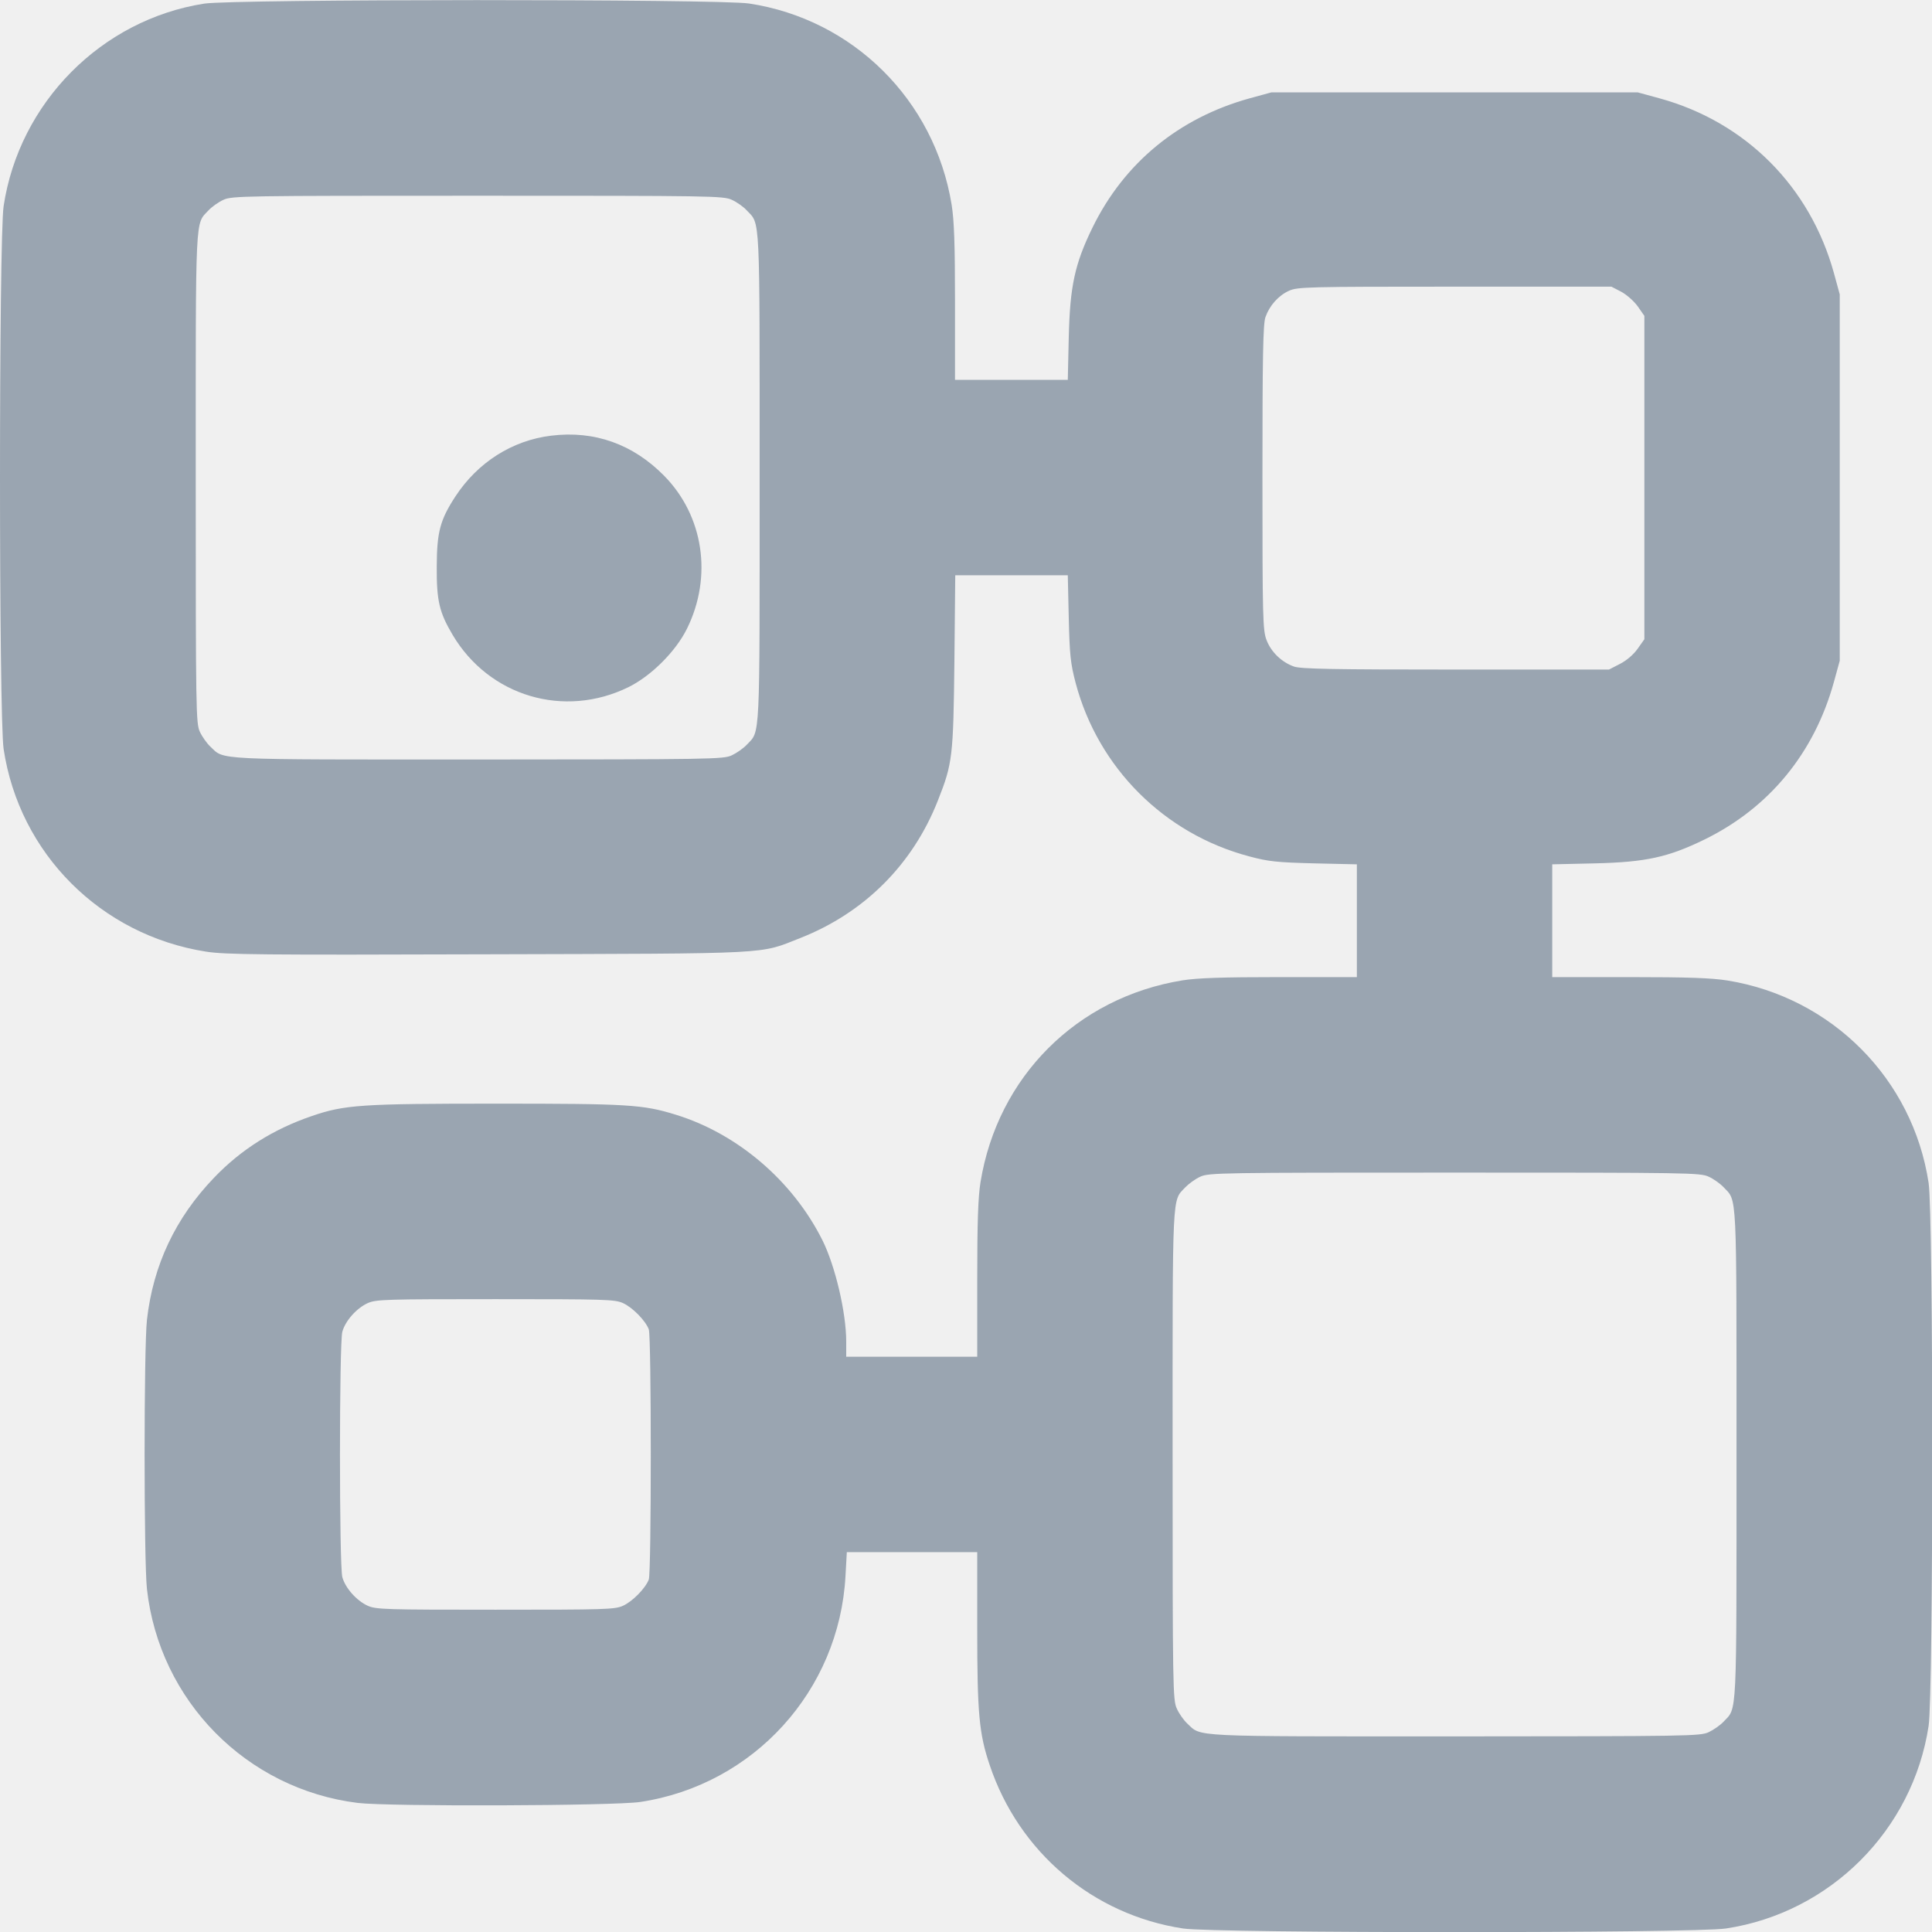
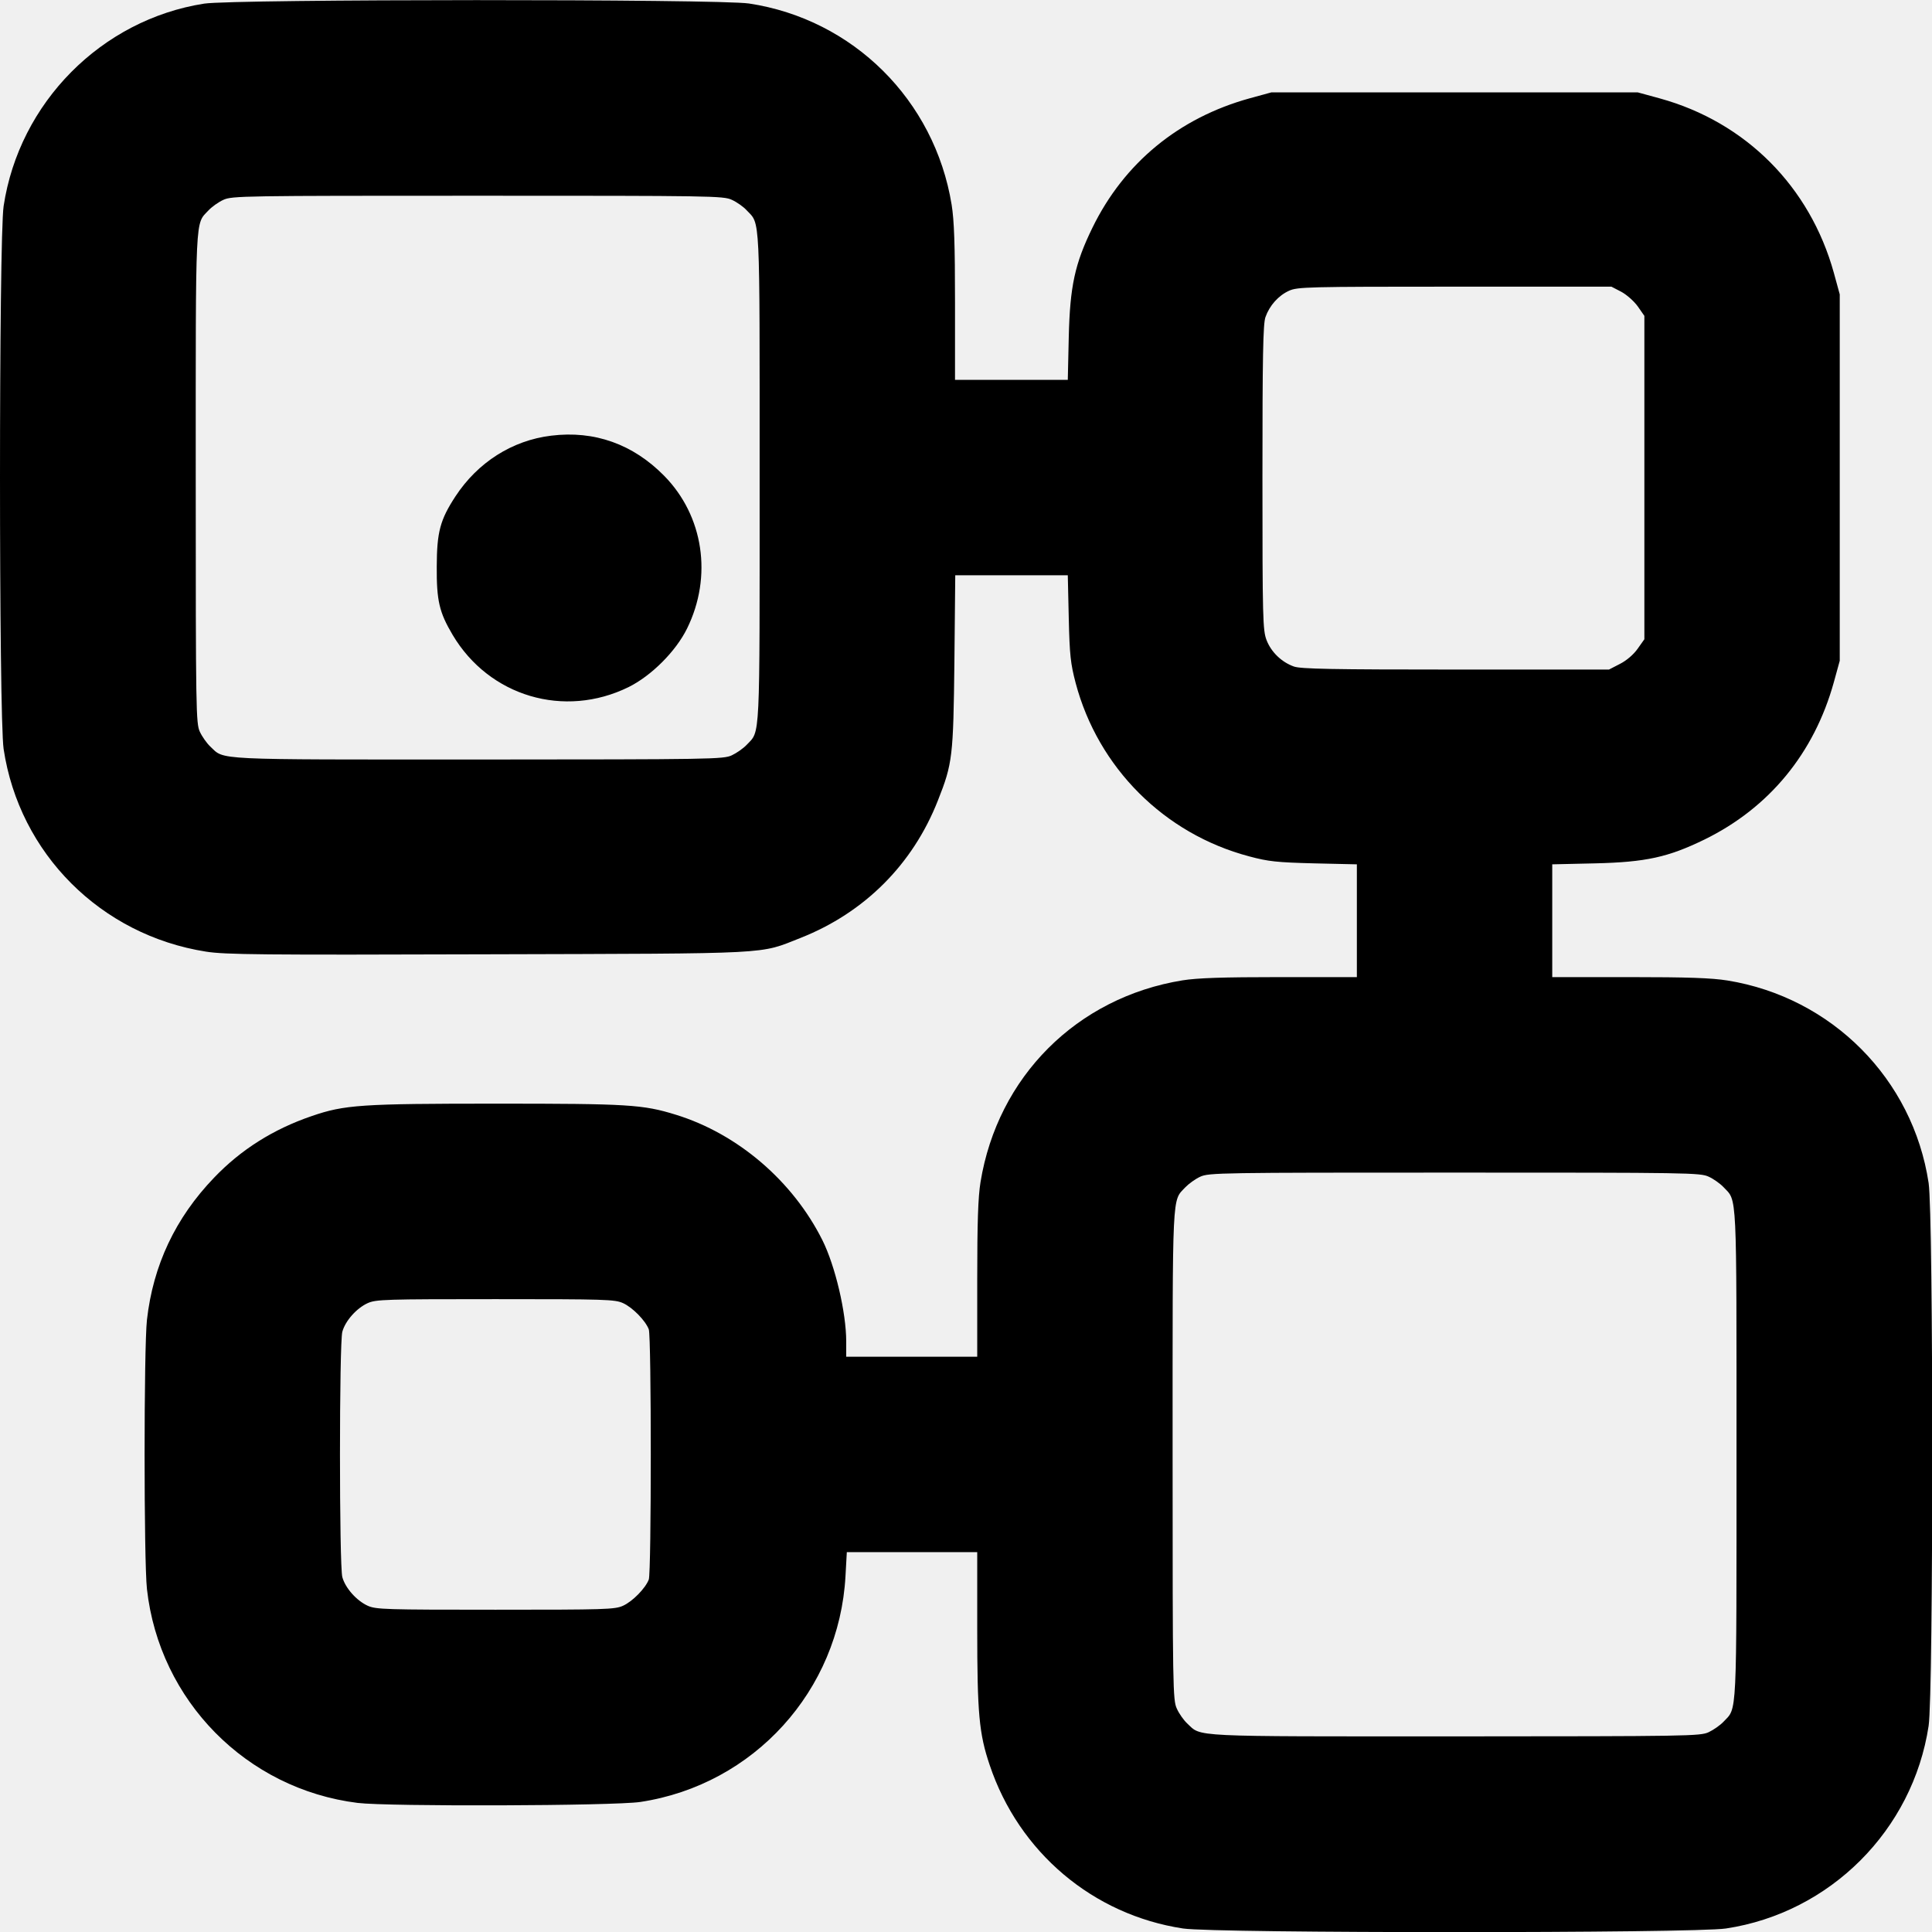
<svg xmlns="http://www.w3.org/2000/svg" width="16" height="16" viewBox="0 0 16 16" fill="none">
  <g clip-path="url(#clip0_8874_15273)">
-     <path fill-rule="evenodd" clip-rule="evenodd" d="M1.691 0.03C0.84 0.163 0.159 0.85 0.03 1.707C-0.01 1.973 -0.01 5.936 0.03 6.203C0.16 7.069 0.835 7.744 1.706 7.881C1.864 7.906 2.165 7.909 4.038 7.903C6.437 7.896 6.28 7.905 6.631 7.767C7.159 7.558 7.559 7.159 7.767 6.63C7.889 6.322 7.895 6.267 7.904 5.476L7.911 4.764H8.377H8.843L8.851 5.118C8.858 5.425 8.866 5.496 8.908 5.656C9.094 6.358 9.642 6.906 10.345 7.092C10.505 7.135 10.575 7.142 10.883 7.15L11.237 7.158V7.625V8.092L10.598 8.092C10.124 8.092 9.916 8.099 9.792 8.119C8.918 8.261 8.262 8.917 8.12 9.791C8.1 9.915 8.093 10.123 8.093 10.597L8.093 11.236H7.55H7.008V11.11C7.008 10.87 6.917 10.484 6.811 10.271C6.566 9.781 6.11 9.39 5.598 9.232C5.324 9.147 5.204 9.14 4.112 9.14C2.99 9.14 2.854 9.149 2.581 9.243C2.262 9.352 1.995 9.521 1.773 9.753C1.452 10.087 1.268 10.479 1.217 10.93C1.191 11.162 1.191 12.928 1.217 13.16C1.32 14.085 2.041 14.816 2.962 14.931C3.216 14.962 5.082 14.956 5.303 14.923C6.242 14.781 6.95 14.002 7.002 13.052L7.013 12.854H7.553H8.093L8.093 13.493C8.093 14.188 8.108 14.357 8.196 14.617C8.438 15.34 9.052 15.858 9.798 15.971C10.064 16.011 14.027 16.011 14.293 15.971C15.157 15.841 15.841 15.156 15.972 14.293C16.012 14.026 16.012 10.063 15.972 9.797C15.842 8.936 15.171 8.26 14.306 8.12C14.174 8.099 13.979 8.092 13.494 8.092L12.855 8.092V7.625V7.158L13.209 7.15C13.631 7.14 13.815 7.099 14.115 6.953C14.651 6.691 15.024 6.238 15.187 5.65L15.236 5.472V3.955V2.438L15.187 2.259C14.989 1.545 14.457 1.011 13.746 0.815L13.563 0.765H12.046H10.529L10.35 0.814C9.763 0.976 9.309 1.349 9.047 1.886C8.901 2.185 8.861 2.37 8.851 2.792L8.843 3.146H8.376H7.909L7.909 2.507C7.909 2.022 7.902 1.826 7.881 1.695C7.74 0.829 7.065 0.159 6.203 0.029C5.95 -0.009 1.937 -0.008 1.691 0.03ZM1.85 1.655C1.81 1.673 1.755 1.712 1.727 1.742C1.615 1.862 1.621 1.739 1.621 3.959C1.621 5.893 1.623 5.99 1.655 6.06C1.674 6.101 1.713 6.156 1.742 6.183C1.862 6.296 1.74 6.29 3.96 6.29C5.894 6.289 5.991 6.288 6.061 6.255C6.101 6.236 6.157 6.197 6.184 6.168C6.297 6.048 6.291 6.17 6.291 3.955C6.291 1.74 6.297 1.862 6.184 1.742C6.157 1.712 6.101 1.673 6.061 1.655C5.991 1.622 5.894 1.621 3.956 1.621C2.017 1.621 1.921 1.622 1.85 1.655ZM10.675 2.408C10.587 2.448 10.514 2.53 10.48 2.626C10.46 2.681 10.455 2.951 10.455 3.955C10.455 5.127 10.458 5.22 10.489 5.301C10.527 5.4 10.614 5.484 10.716 5.52C10.773 5.54 11.034 5.545 12.055 5.545H13.325L13.416 5.498C13.471 5.47 13.529 5.42 13.562 5.373L13.618 5.294V3.955V2.616L13.563 2.537C13.532 2.494 13.471 2.44 13.426 2.416L13.345 2.374L12.047 2.374C10.828 2.374 10.745 2.376 10.675 2.408ZM4.565 3.608C4.242 3.647 3.956 3.829 3.771 4.112C3.645 4.305 3.618 4.406 3.617 4.69C3.615 4.975 3.638 5.071 3.748 5.257C4.051 5.768 4.673 5.952 5.206 5.69C5.395 5.596 5.597 5.394 5.69 5.205C5.902 4.774 5.827 4.272 5.5 3.94C5.242 3.678 4.923 3.564 4.565 3.608ZM9.94 9.745C9.9 9.763 9.845 9.803 9.817 9.832C9.705 9.952 9.711 9.829 9.711 12.049C9.711 13.983 9.713 14.08 9.746 14.15C9.764 14.191 9.803 14.246 9.832 14.273C9.953 14.386 9.83 14.38 12.05 14.38C13.984 14.379 14.081 14.378 14.151 14.345C14.191 14.326 14.247 14.287 14.274 14.258C14.387 14.138 14.381 14.26 14.381 12.045C14.381 9.83 14.387 9.952 14.274 9.832C14.247 9.803 14.191 9.763 14.151 9.745C14.081 9.712 13.985 9.711 12.046 9.711C10.107 9.711 10.011 9.712 9.94 9.745ZM3.045 10.792C2.953 10.834 2.86 10.938 2.835 11.029C2.809 11.123 2.809 12.966 2.835 13.061C2.86 13.152 2.953 13.256 3.045 13.298C3.114 13.329 3.191 13.331 4.103 13.331C5.015 13.331 5.092 13.329 5.16 13.298C5.239 13.262 5.345 13.154 5.373 13.081C5.395 13.021 5.395 11.069 5.373 11.009C5.345 10.936 5.239 10.828 5.16 10.792C5.092 10.761 5.015 10.759 4.103 10.759C3.191 10.759 3.114 10.761 3.045 10.792Z" fill="#9AA5B1" />
+     <path fill-rule="evenodd" clip-rule="evenodd" d="M1.691 0.03C0.84 0.163 0.159 0.85 0.03 1.707C-0.01 1.973 -0.01 5.936 0.03 6.203C0.16 7.069 0.835 7.744 1.706 7.881C1.864 7.906 2.165 7.909 4.038 7.903C6.437 7.896 6.28 7.905 6.631 7.767C7.159 7.558 7.559 7.159 7.767 6.63C7.889 6.322 7.895 6.267 7.904 5.476L7.911 4.764H8.377H8.843L8.851 5.118C8.858 5.425 8.866 5.496 8.908 5.656C9.094 6.358 9.642 6.906 10.345 7.092C10.505 7.135 10.575 7.142 10.883 7.15L11.237 7.158V7.625V8.092L10.598 8.092C10.124 8.092 9.916 8.099 9.792 8.119C8.918 8.261 8.262 8.917 8.12 9.791C8.1 9.915 8.093 10.123 8.093 10.597L8.093 11.236H7.55H7.008V11.11C7.008 10.87 6.917 10.484 6.811 10.271C6.566 9.781 6.11 9.39 5.598 9.232C5.324 9.147 5.204 9.14 4.112 9.14C2.99 9.14 2.854 9.149 2.581 9.243C2.262 9.352 1.995 9.521 1.773 9.753C1.452 10.087 1.268 10.479 1.217 10.93C1.191 11.162 1.191 12.928 1.217 13.16C1.32 14.085 2.041 14.816 2.962 14.931C3.216 14.962 5.082 14.956 5.303 14.923C6.242 14.781 6.95 14.002 7.002 13.052L7.013 12.854H7.553H8.093L8.093 13.493C8.093 14.188 8.108 14.357 8.196 14.617C8.438 15.34 9.052 15.858 9.798 15.971C10.064 16.011 14.027 16.011 14.293 15.971C15.157 15.841 15.841 15.156 15.972 14.293C16.012 14.026 16.012 10.063 15.972 9.797C15.842 8.936 15.171 8.26 14.306 8.12C14.174 8.099 13.979 8.092 13.494 8.092L12.855 8.092V7.625V7.158L13.209 7.15C13.631 7.14 13.815 7.099 14.115 6.953C14.651 6.691 15.024 6.238 15.187 5.65L15.236 5.472V3.955V2.438L15.187 2.259C14.989 1.545 14.457 1.011 13.746 0.815L13.563 0.765H12.046H10.529L10.35 0.814C9.763 0.976 9.309 1.349 9.047 1.886C8.901 2.185 8.861 2.37 8.851 2.792L8.843 3.146H8.376H7.909L7.909 2.507C7.909 2.022 7.902 1.826 7.881 1.695C7.74 0.829 7.065 0.159 6.203 0.029C5.95 -0.009 1.937 -0.008 1.691 0.03ZM1.85 1.655C1.81 1.673 1.755 1.712 1.727 1.742C1.615 1.862 1.621 1.739 1.621 3.959C1.621 5.893 1.623 5.99 1.655 6.06C1.674 6.101 1.713 6.156 1.742 6.183C1.862 6.296 1.74 6.29 3.96 6.29C5.894 6.289 5.991 6.288 6.061 6.255C6.101 6.236 6.157 6.197 6.184 6.168C6.297 6.048 6.291 6.17 6.291 3.955C6.291 1.74 6.297 1.862 6.184 1.742C6.157 1.712 6.101 1.673 6.061 1.655C5.991 1.622 5.894 1.621 3.956 1.621C2.017 1.621 1.921 1.622 1.85 1.655ZM10.675 2.408C10.587 2.448 10.514 2.53 10.48 2.626C10.46 2.681 10.455 2.951 10.455 3.955C10.455 5.127 10.458 5.22 10.489 5.301C10.527 5.4 10.614 5.484 10.716 5.52C10.773 5.54 11.034 5.545 12.055 5.545H13.325L13.416 5.498C13.471 5.47 13.529 5.42 13.562 5.373L13.618 5.294V3.955V2.616L13.563 2.537C13.532 2.494 13.471 2.44 13.426 2.416L13.345 2.374L12.047 2.374C10.828 2.374 10.745 2.376 10.675 2.408ZM4.565 3.608C4.242 3.647 3.956 3.829 3.771 4.112C3.645 4.305 3.618 4.406 3.617 4.69C3.615 4.975 3.638 5.071 3.748 5.257C4.051 5.768 4.673 5.952 5.206 5.69C5.395 5.596 5.597 5.394 5.69 5.205C5.902 4.774 5.827 4.272 5.5 3.94C5.242 3.678 4.923 3.564 4.565 3.608ZM9.94 9.745C9.9 9.763 9.845 9.803 9.817 9.832C9.705 9.952 9.711 9.829 9.711 12.049C9.711 13.983 9.713 14.08 9.746 14.15C9.764 14.191 9.803 14.246 9.832 14.273C9.953 14.386 9.83 14.38 12.05 14.38C13.984 14.379 14.081 14.378 14.151 14.345C14.191 14.326 14.247 14.287 14.274 14.258C14.387 14.138 14.381 14.26 14.381 12.045C14.381 9.83 14.387 9.952 14.274 9.832C14.247 9.803 14.191 9.763 14.151 9.745C14.081 9.712 13.985 9.711 12.046 9.711C10.107 9.711 10.011 9.712 9.94 9.745ZM3.045 10.792C2.953 10.834 2.86 10.938 2.835 11.029C2.809 11.123 2.809 12.966 2.835 13.061C2.86 13.152 2.953 13.256 3.045 13.298C3.114 13.329 3.191 13.331 4.103 13.331C5.015 13.331 5.092 13.329 5.16 13.298C5.239 13.262 5.345 13.154 5.373 13.081C5.395 13.021 5.395 11.069 5.373 11.009C5.345 10.936 5.239 10.828 5.16 10.792C5.092 10.761 5.015 10.759 4.103 10.759C3.191 10.759 3.114 10.761 3.045 10.792Z" fill="currentColor" />
  </g>
  <defs>
    <clipPath id="clip0_8874_15273">
      <rect width="16" height="16" fill="white" />
    </clipPath>
  </defs>
</svg>
